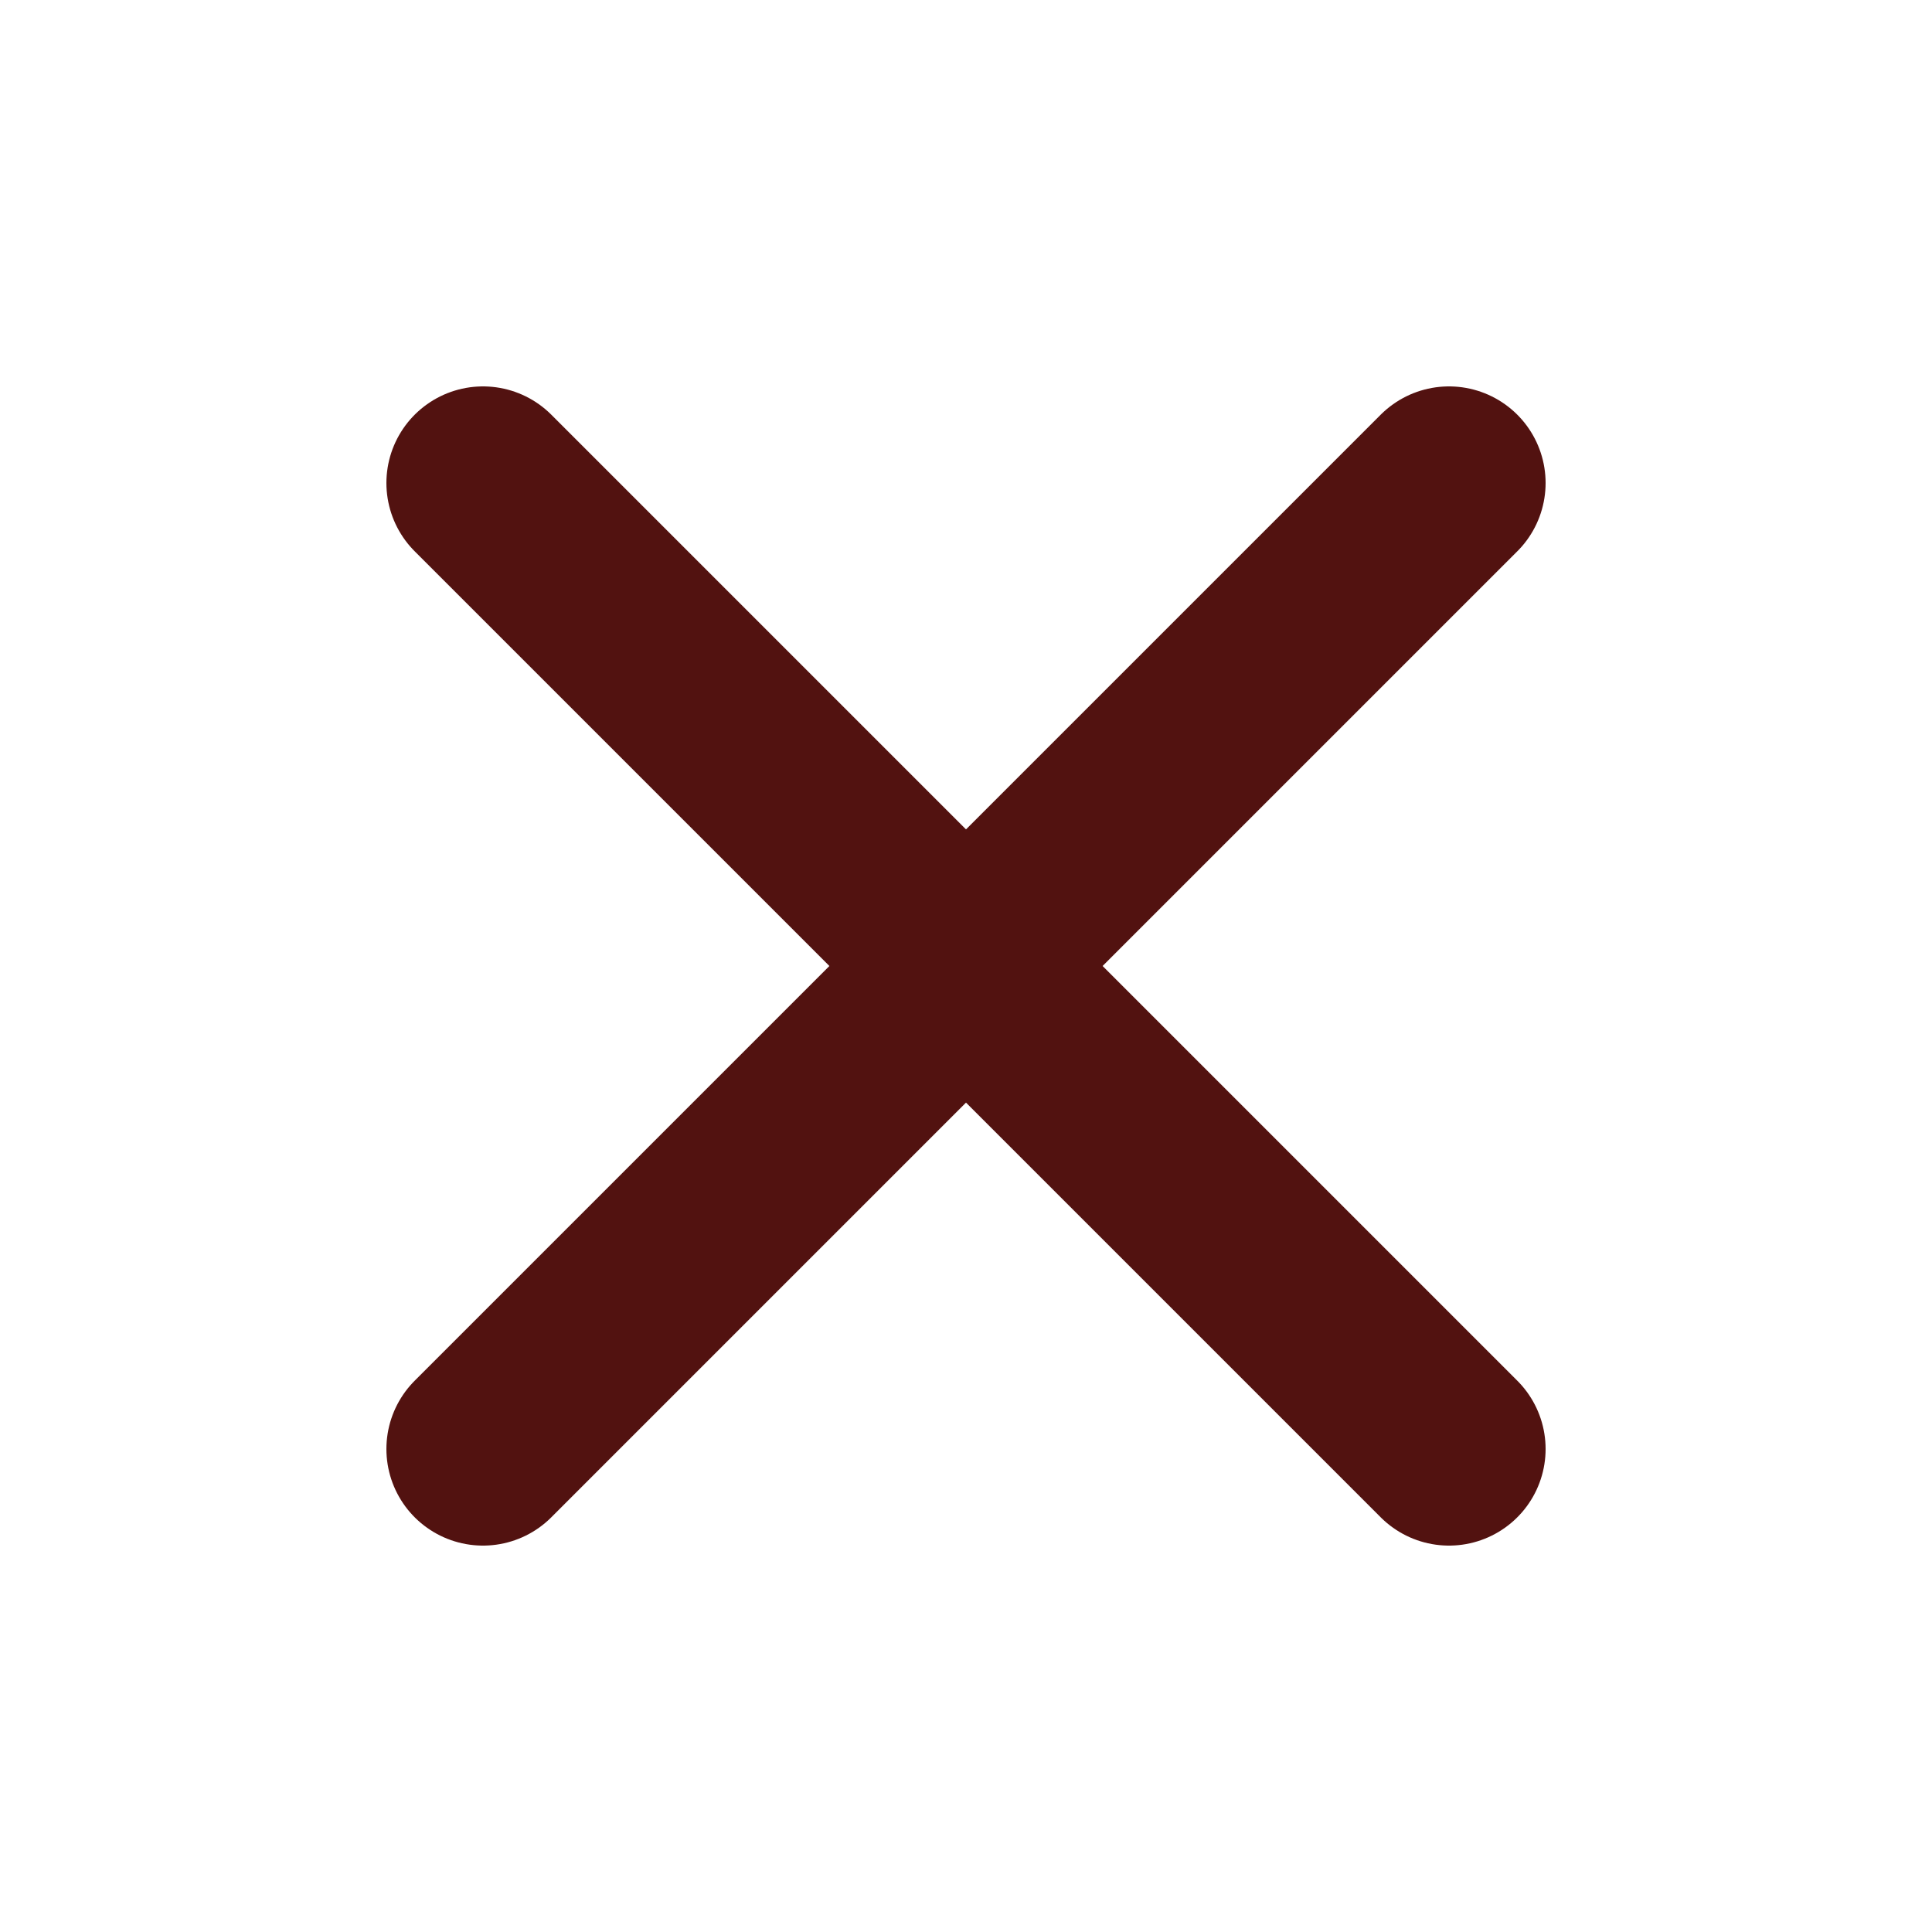
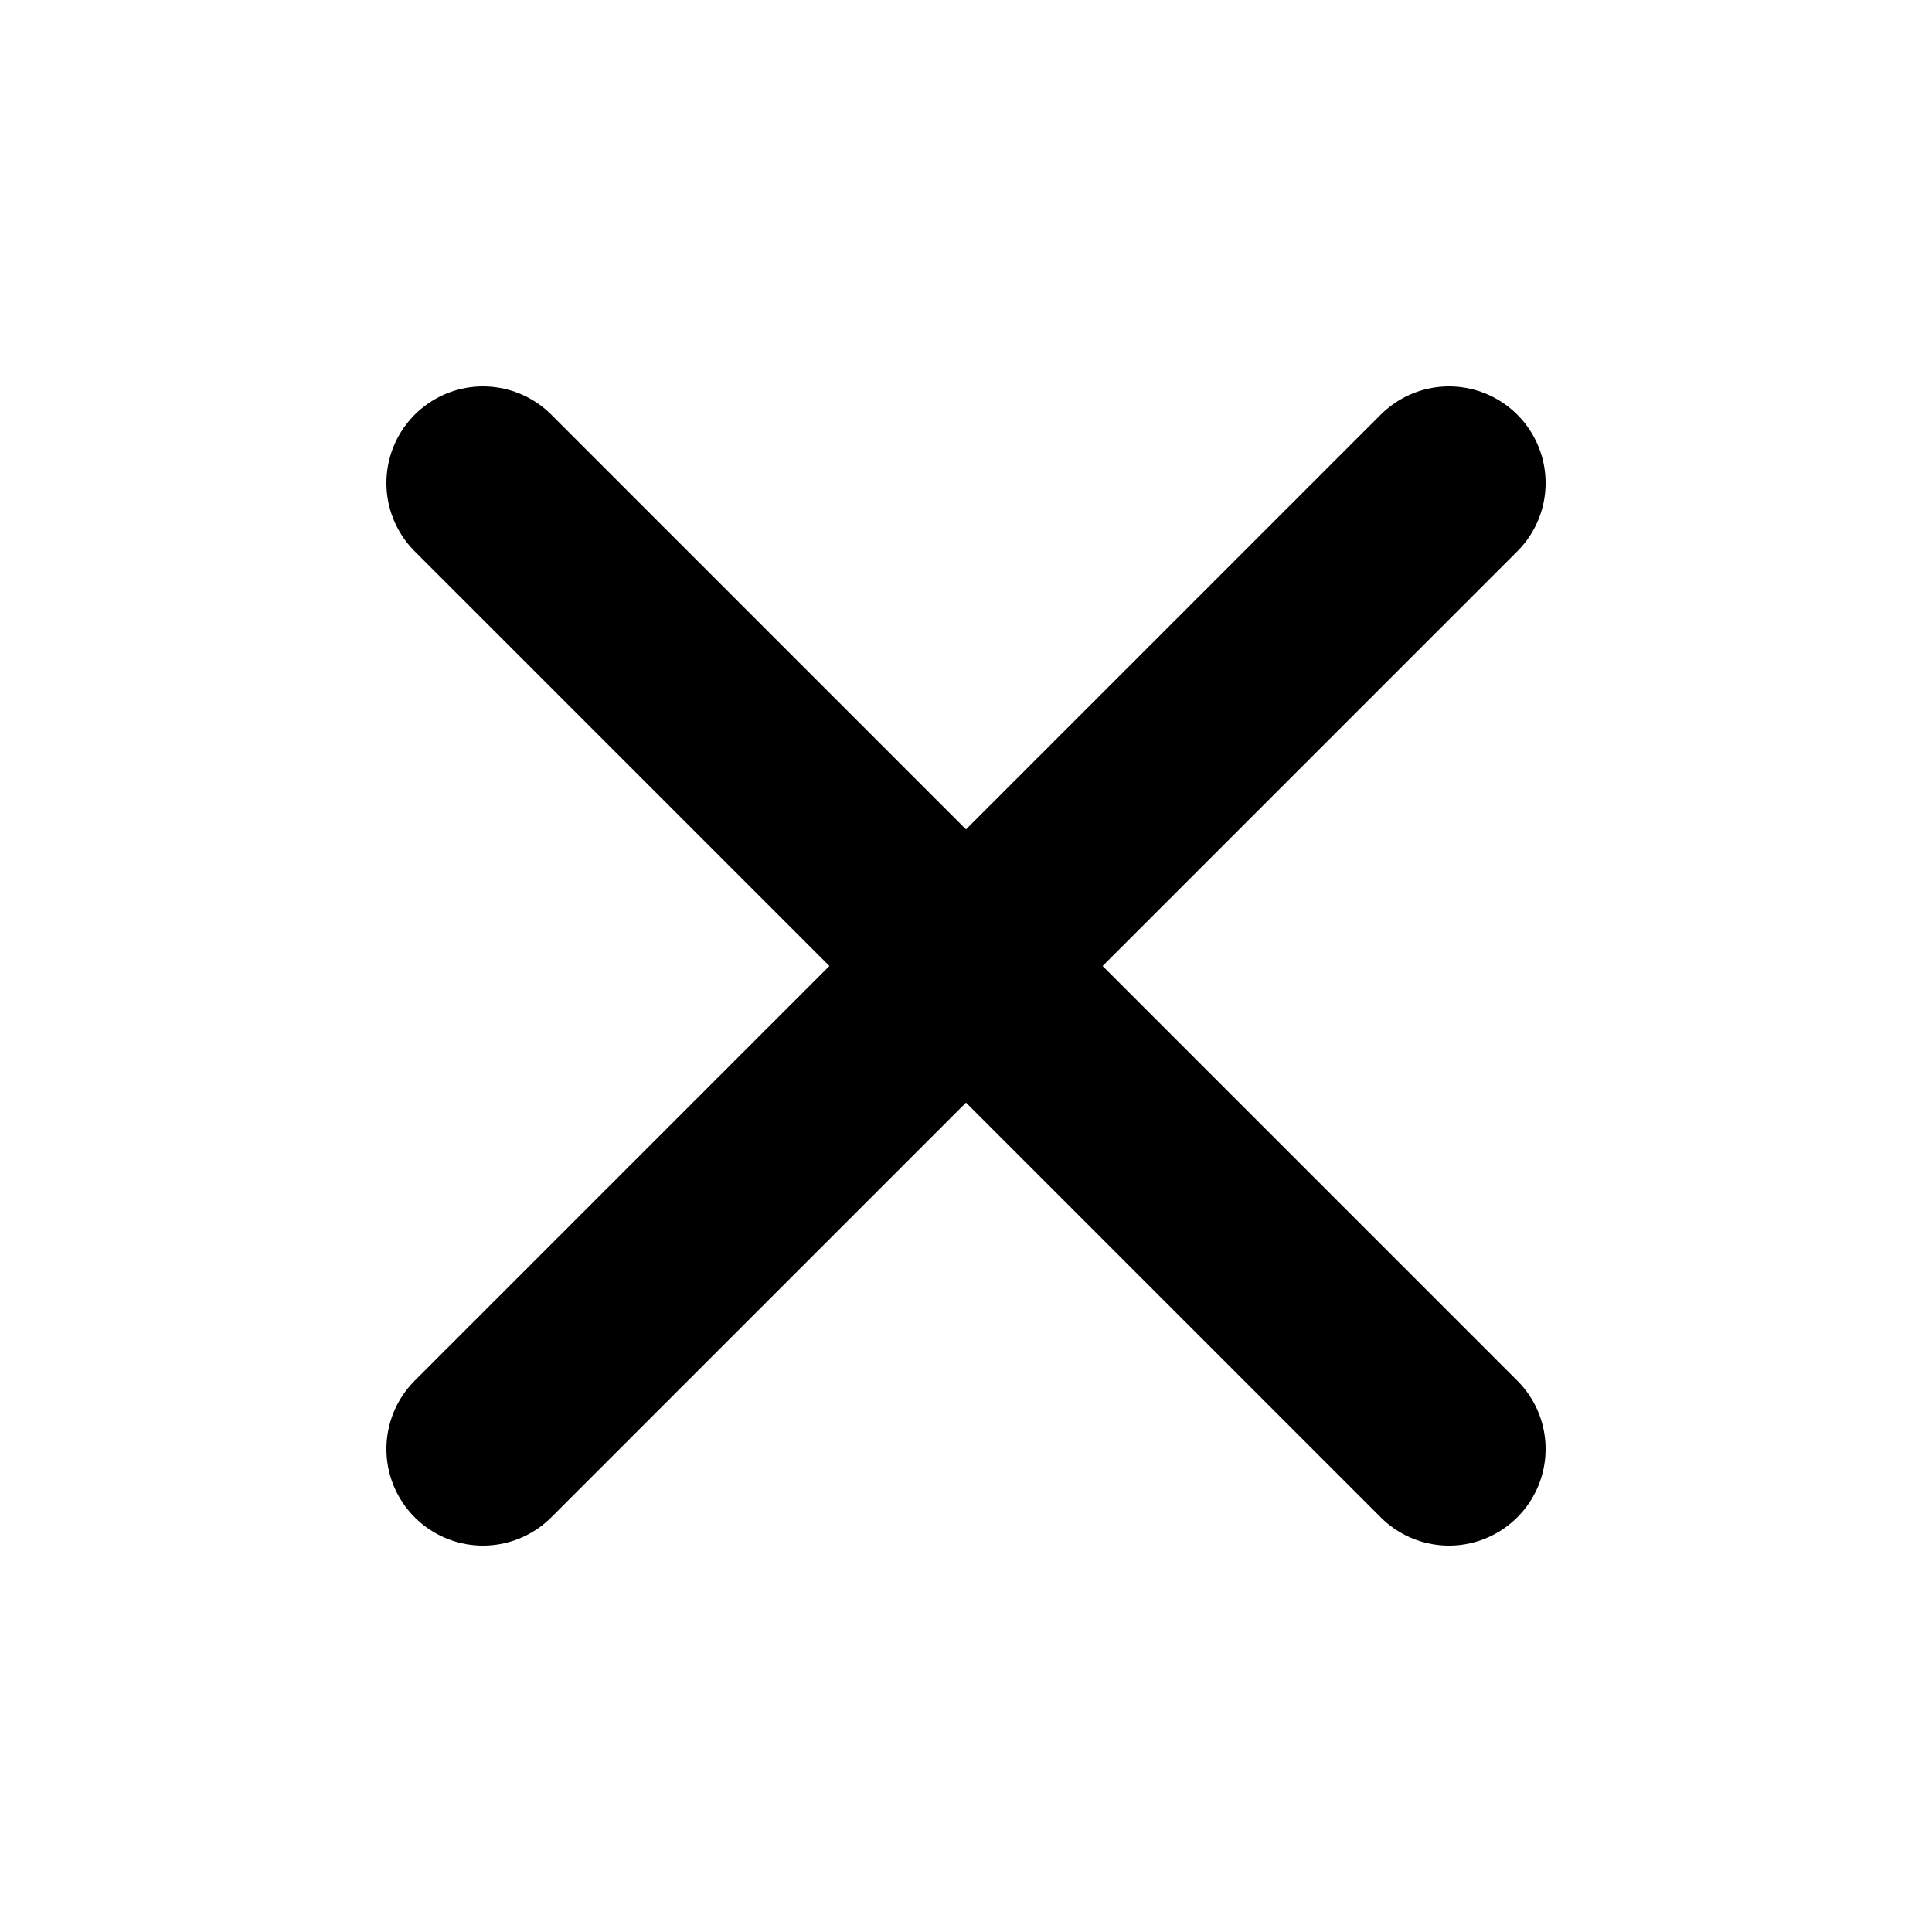
<svg xmlns="http://www.w3.org/2000/svg" width="20" height="20" viewBox="0 0 20 20" fill="none">
-   <path d="M15 5L5 15M5 5L15 15" stroke="#521210" stroke-width="2" stroke-linecap="round" stroke-linejoin="round" />
+   <path d="M15 5L5 15M5 5L15 15" stroke="currentColor" stroke-width="2" stroke-linecap="round" stroke-linejoin="round" />
</svg>
